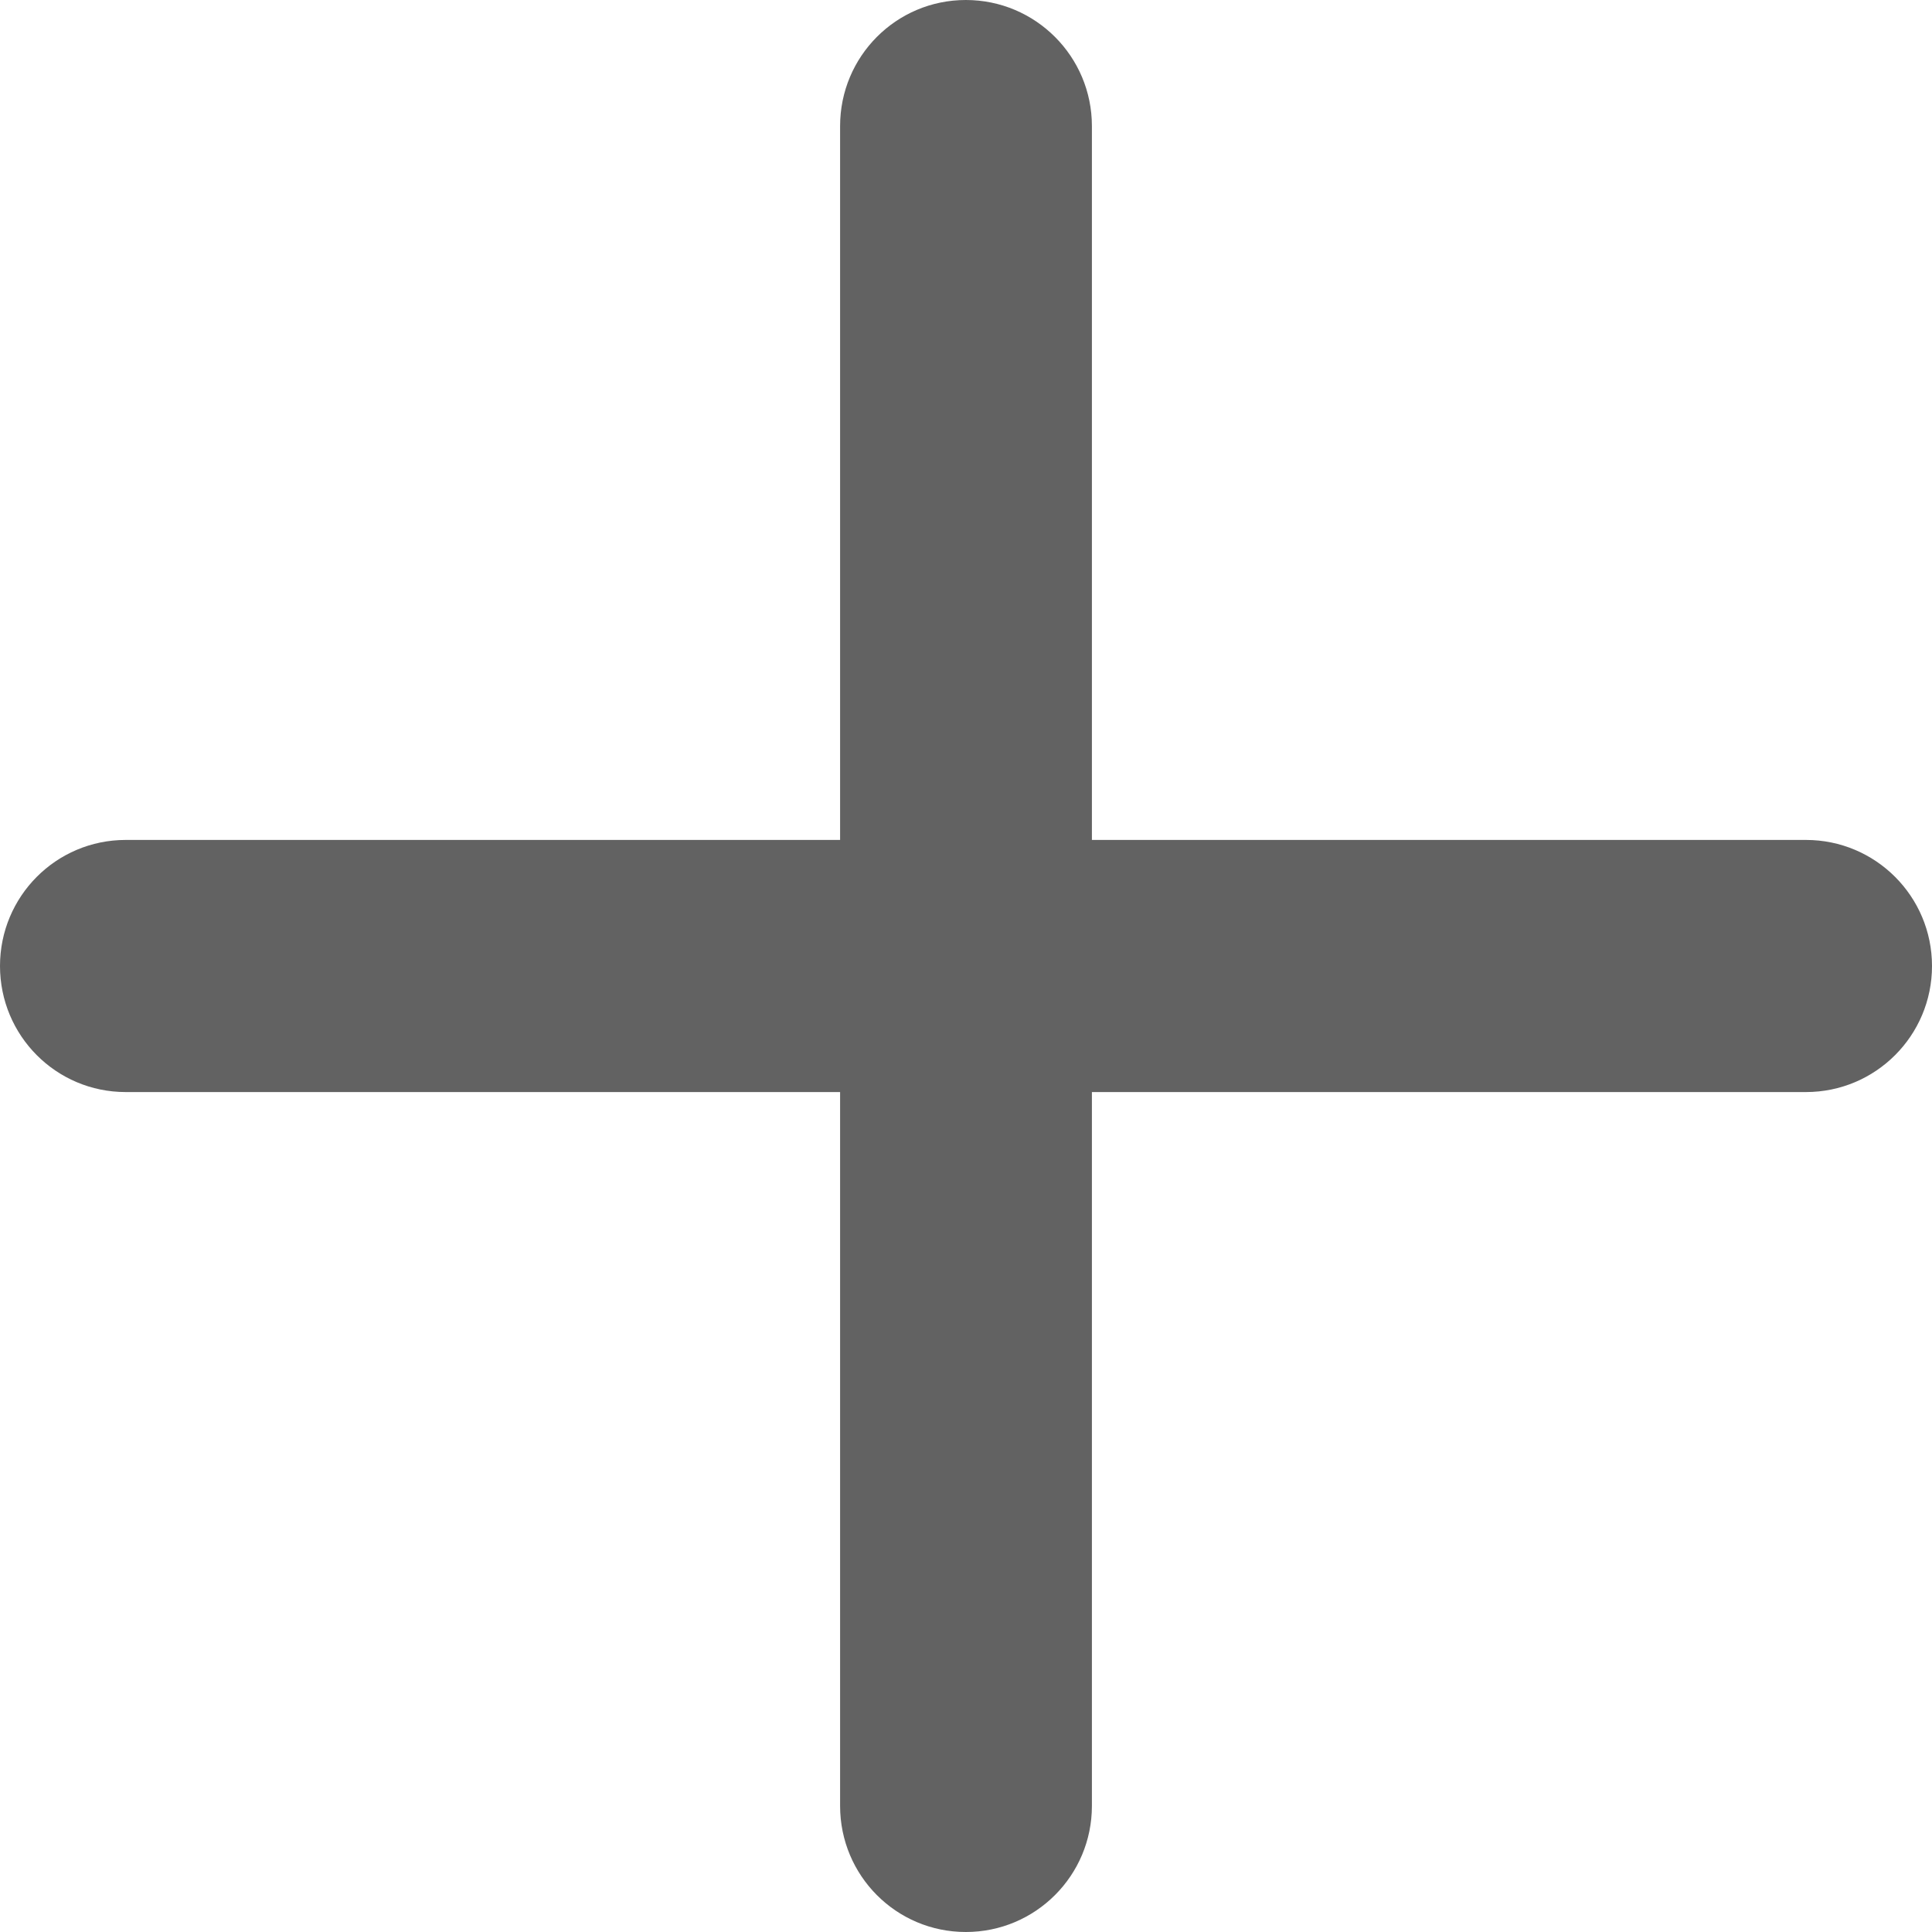
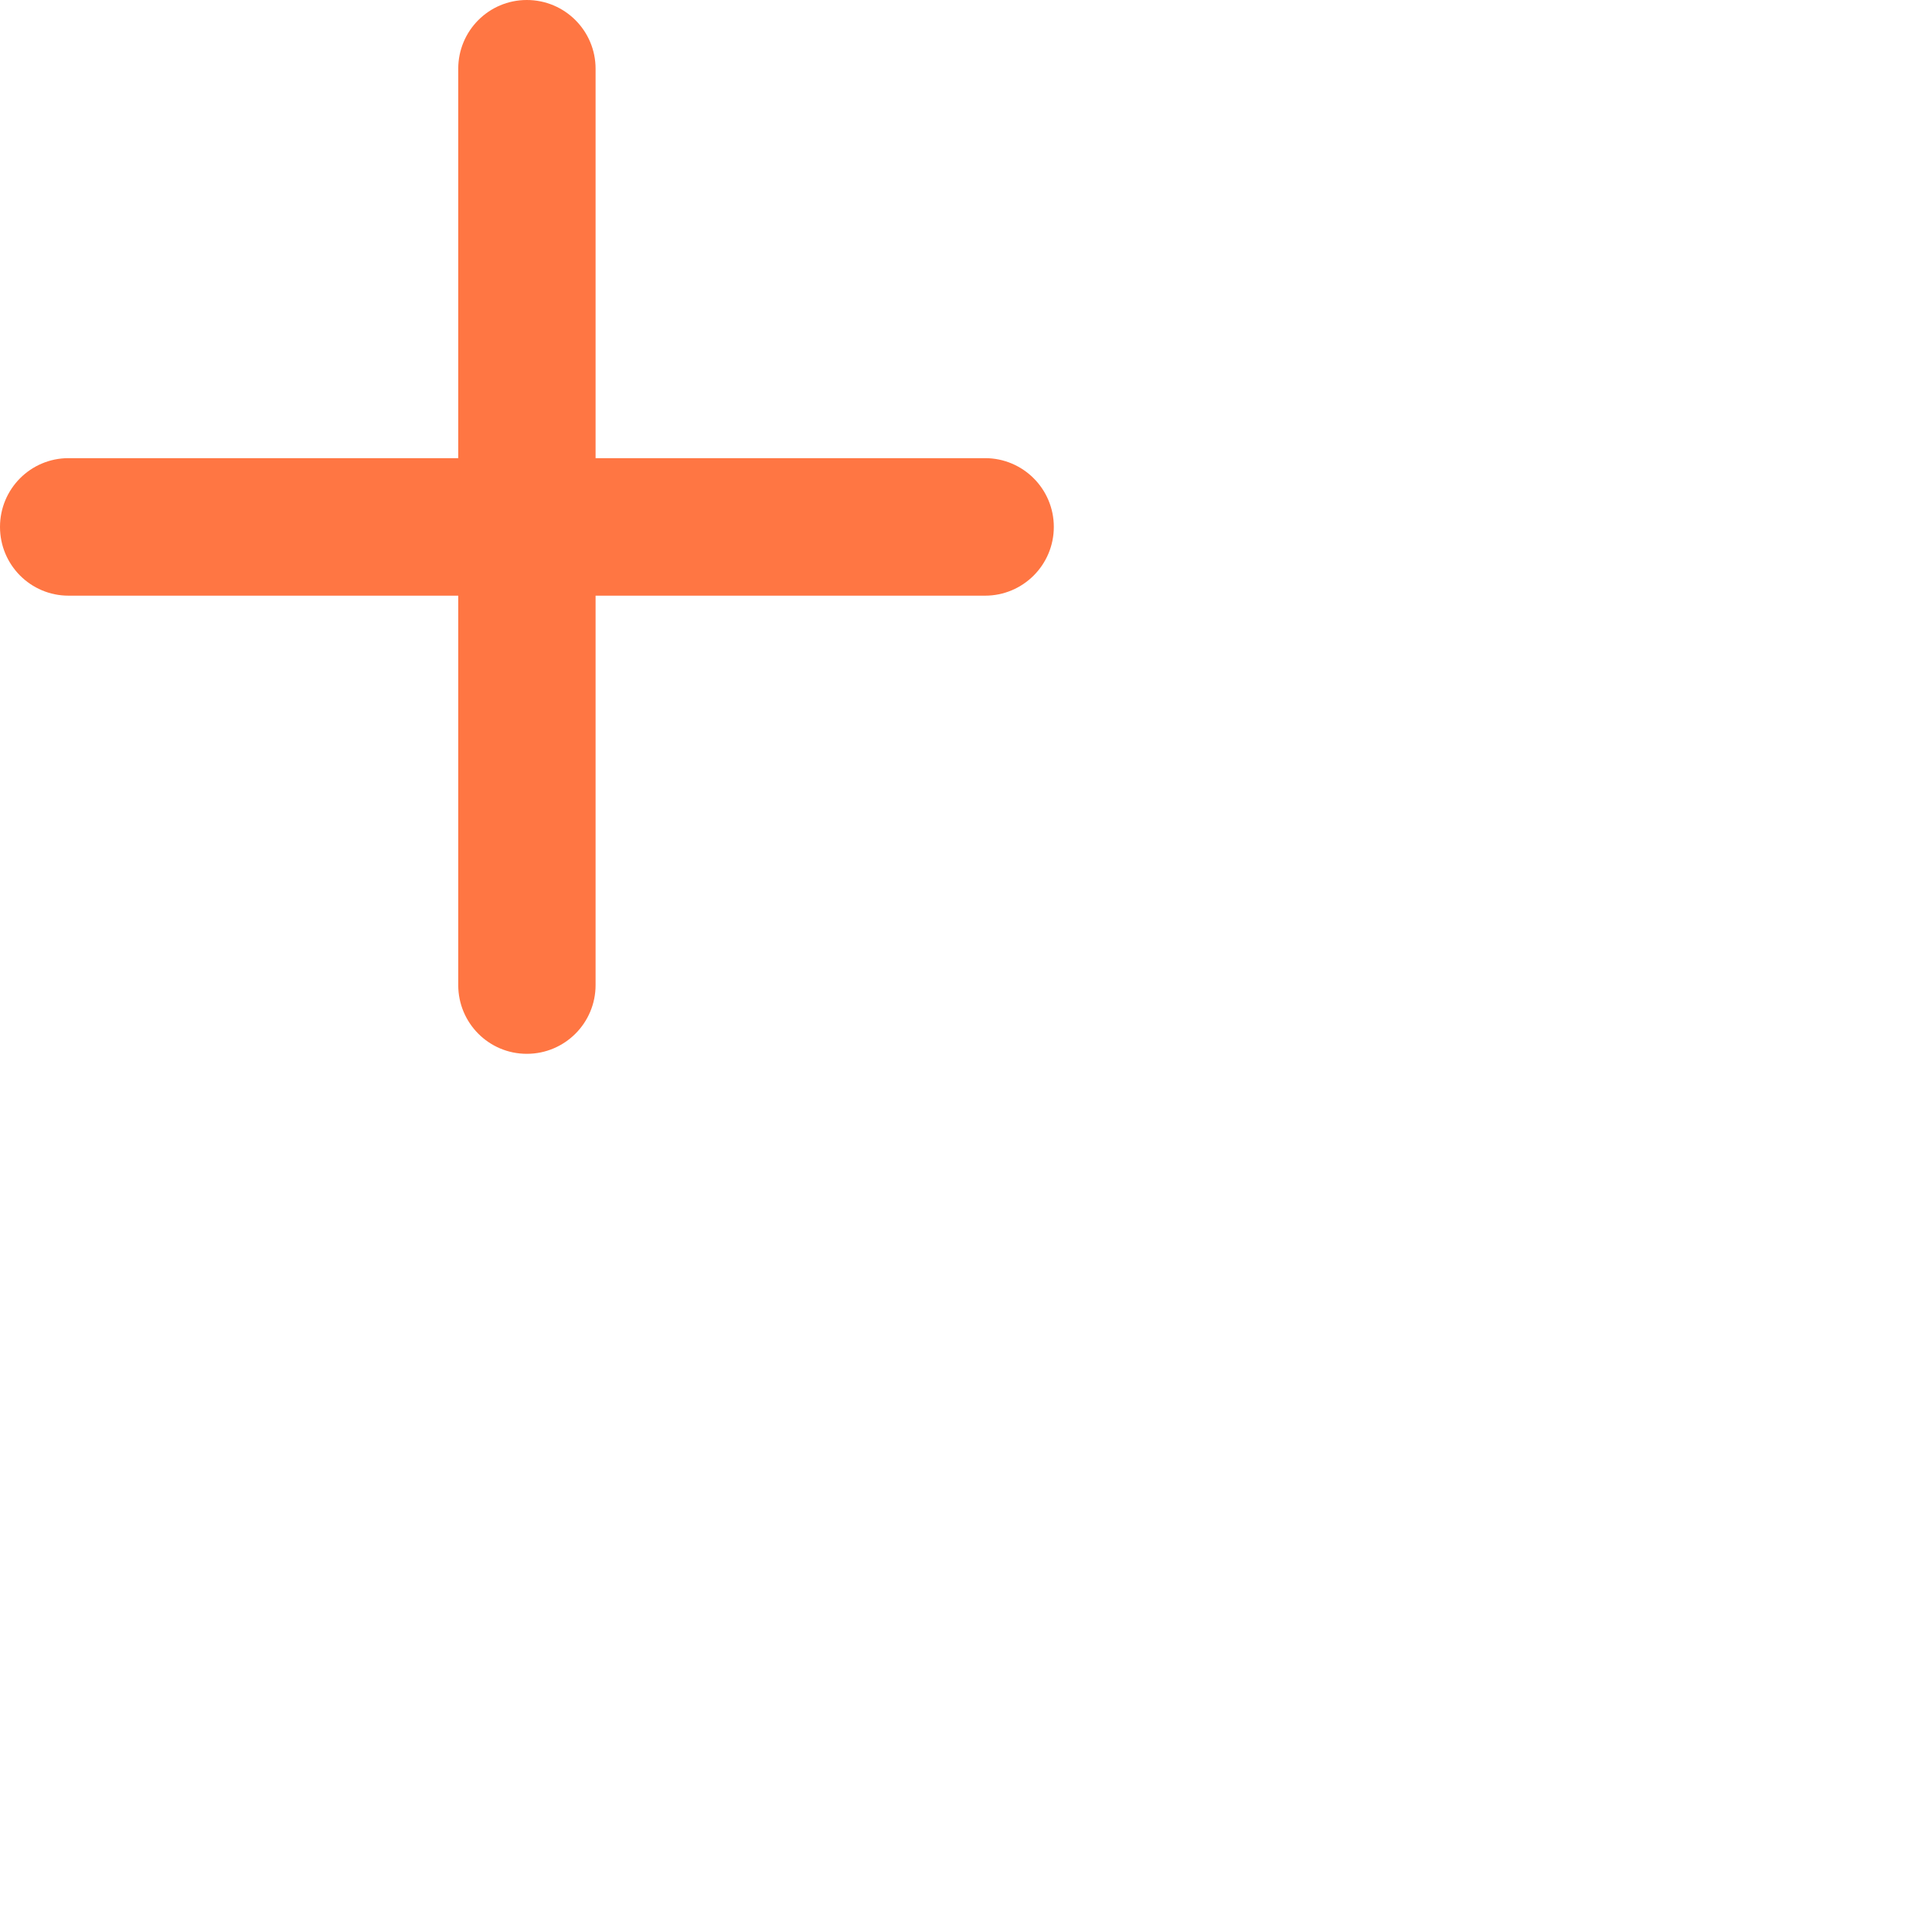
- <svg xmlns="http://www.w3.org/2000/svg" width="12" height="12" viewBox="0 0 12 12" fill="none">
-   <path fill-rule="evenodd" clip-rule="evenodd" d="M12 6C12 6.432 11.65 6.783 11.217 6.783H6.782V11.217C6.782 11.649 6.432 12 5.999 12C5.566 12 5.218 11.649 5.218 11.217V6.783H0.781C0.348 6.783 0 6.432 0 6C0 5.568 0.348 5.217 0.781 5.217H5.218V0.783C5.218 0.351 5.566 0 5.999 0C6.432 0 6.782 0.351 6.782 0.783V5.217H11.217C11.65 5.217 12 5.568 12 6Z" fill="#626262" />
+ <svg xmlns="http://www.w3.org/2000/svg" width="22" height="22" viewBox="0 0 22 22" fill="none">
+   <path fill-rule="evenodd" clip-rule="evenodd" d="M12 6C12 6.432 11.65 6.783 11.217 6.783H6.782V11.217C6.782 11.649 6.432 12 5.999 12C5.566 12 5.218 11.649 5.218 11.217V6.783H0.781C0.348 6.783 0 6.432 0 6C0 5.568 0.348 5.217 0.781 5.217H5.218V0.783C5.218 0.351 5.566 0 5.999 0C6.432 0 6.782 0.351 6.782 0.783V5.217H11.217C11.65 5.217 12 5.568 12 6Z" fill="#FF7643" />
</svg>
